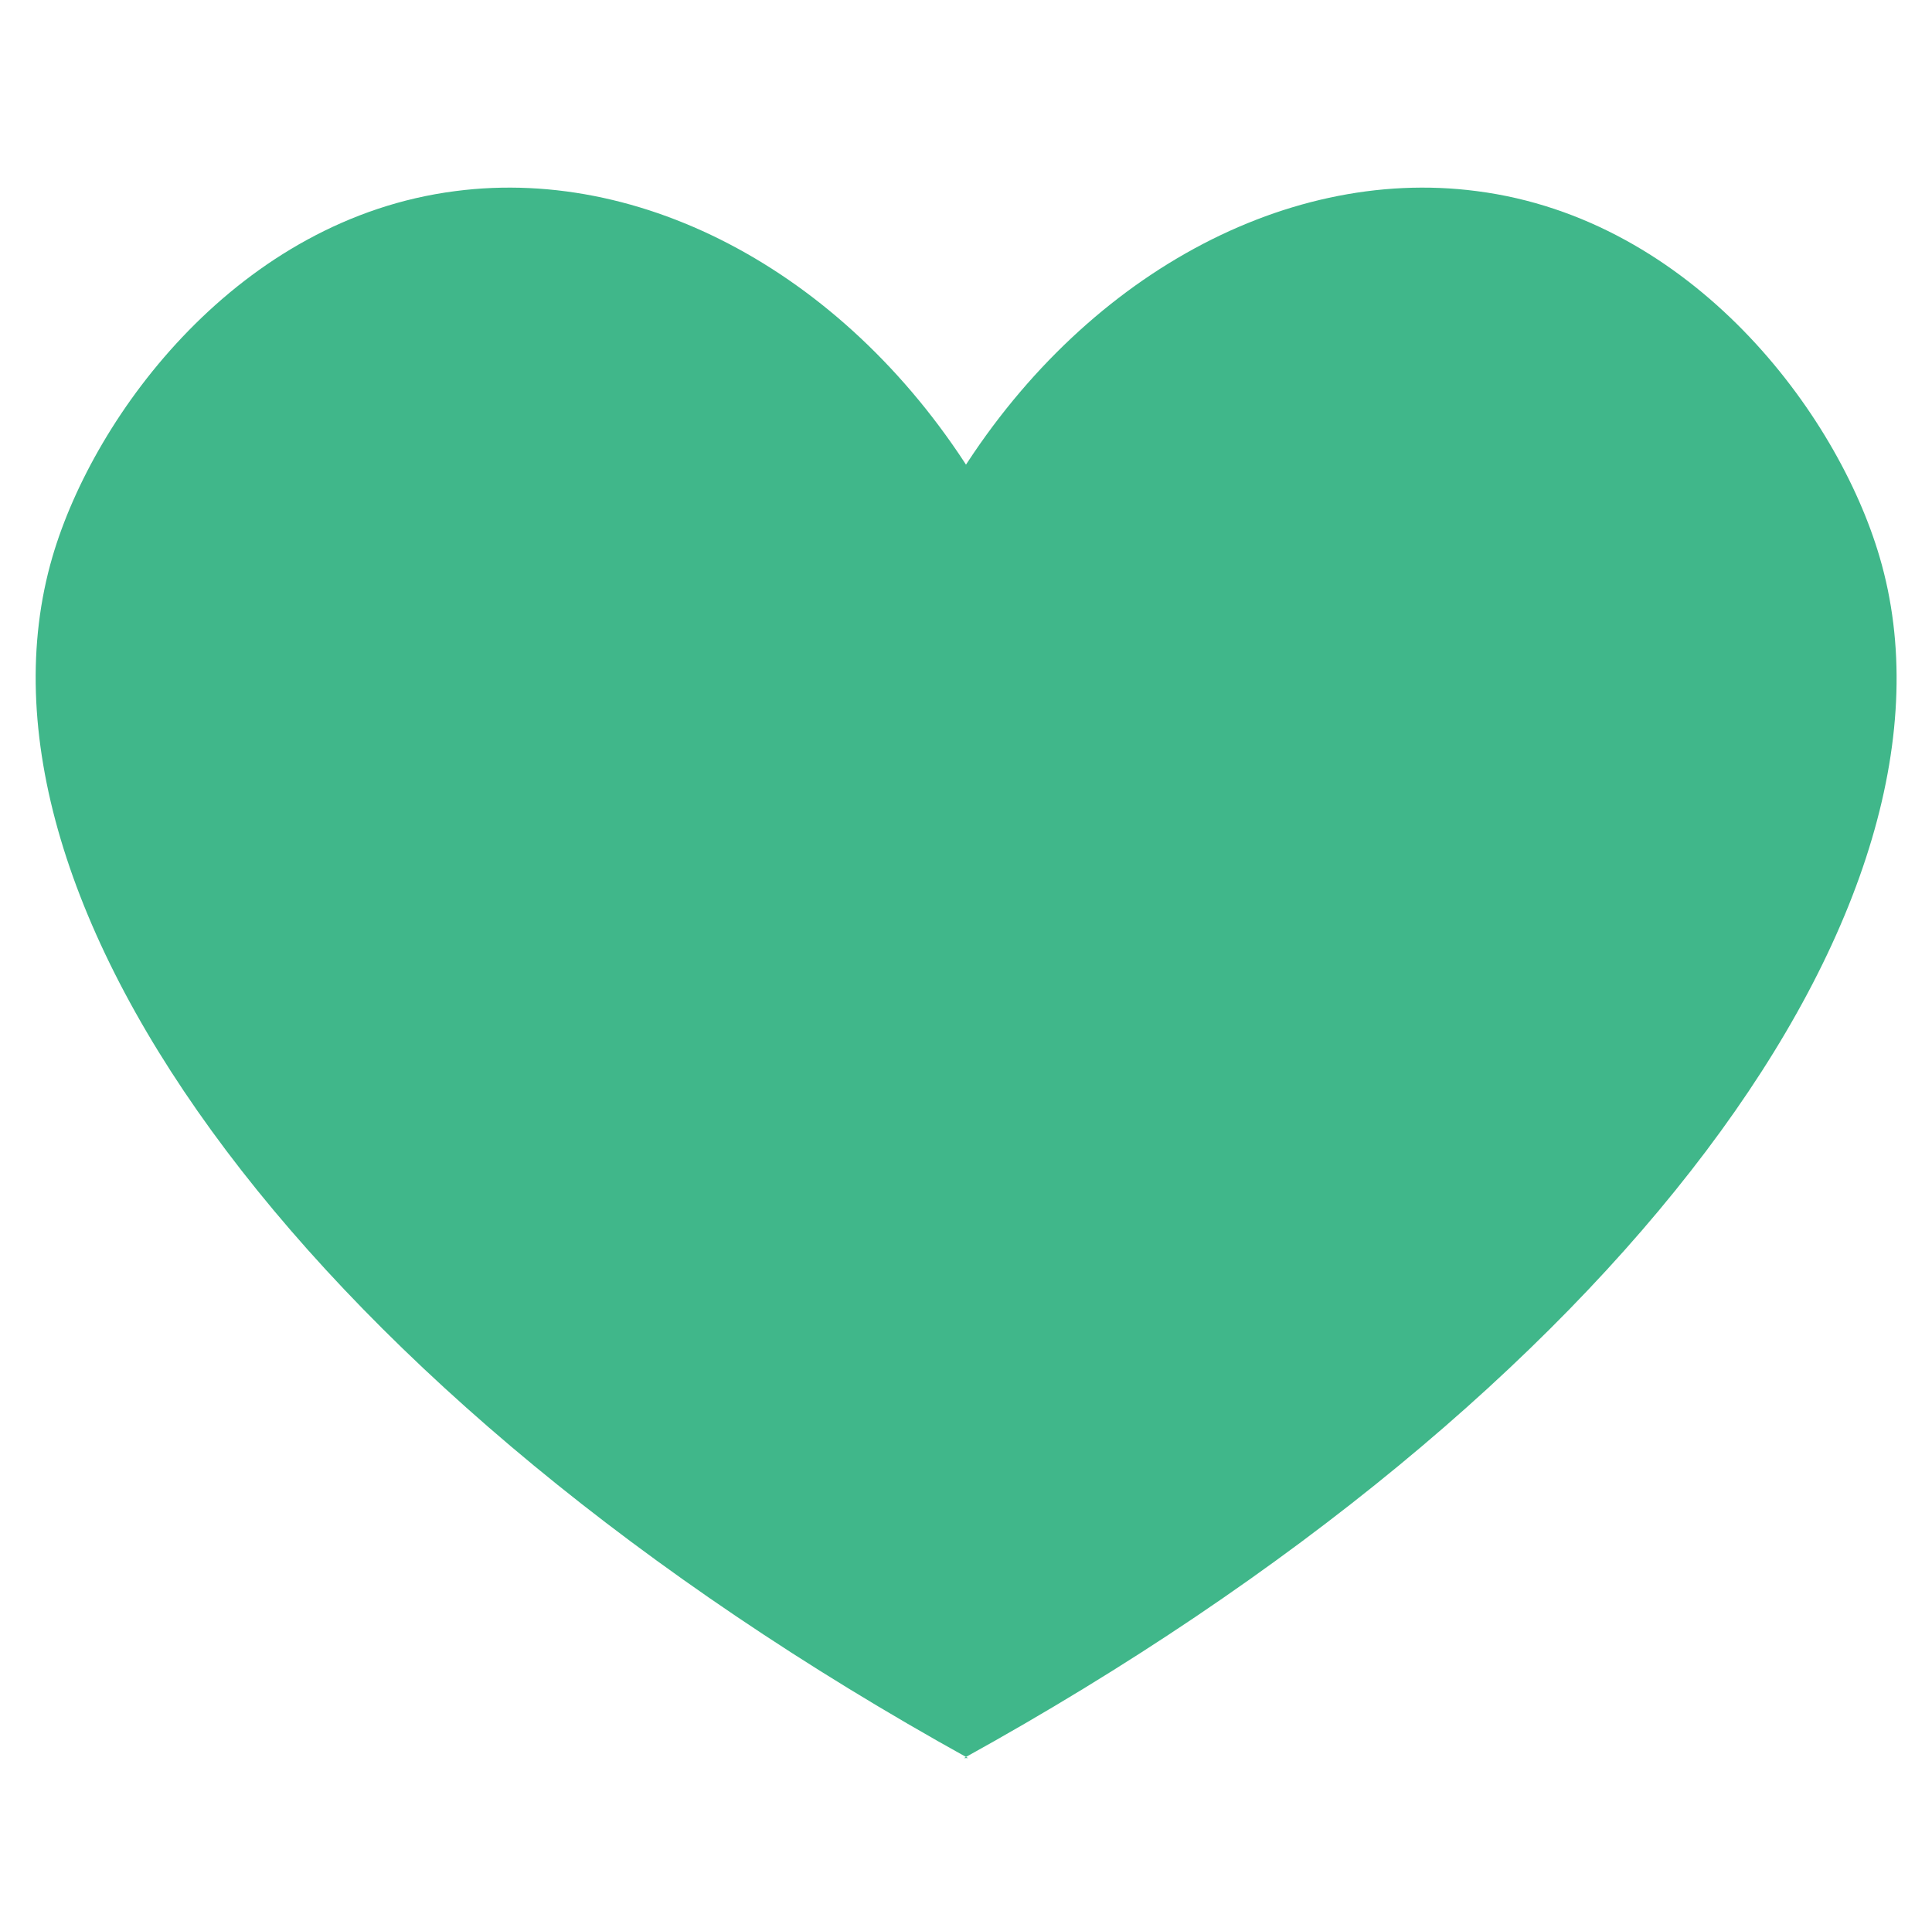
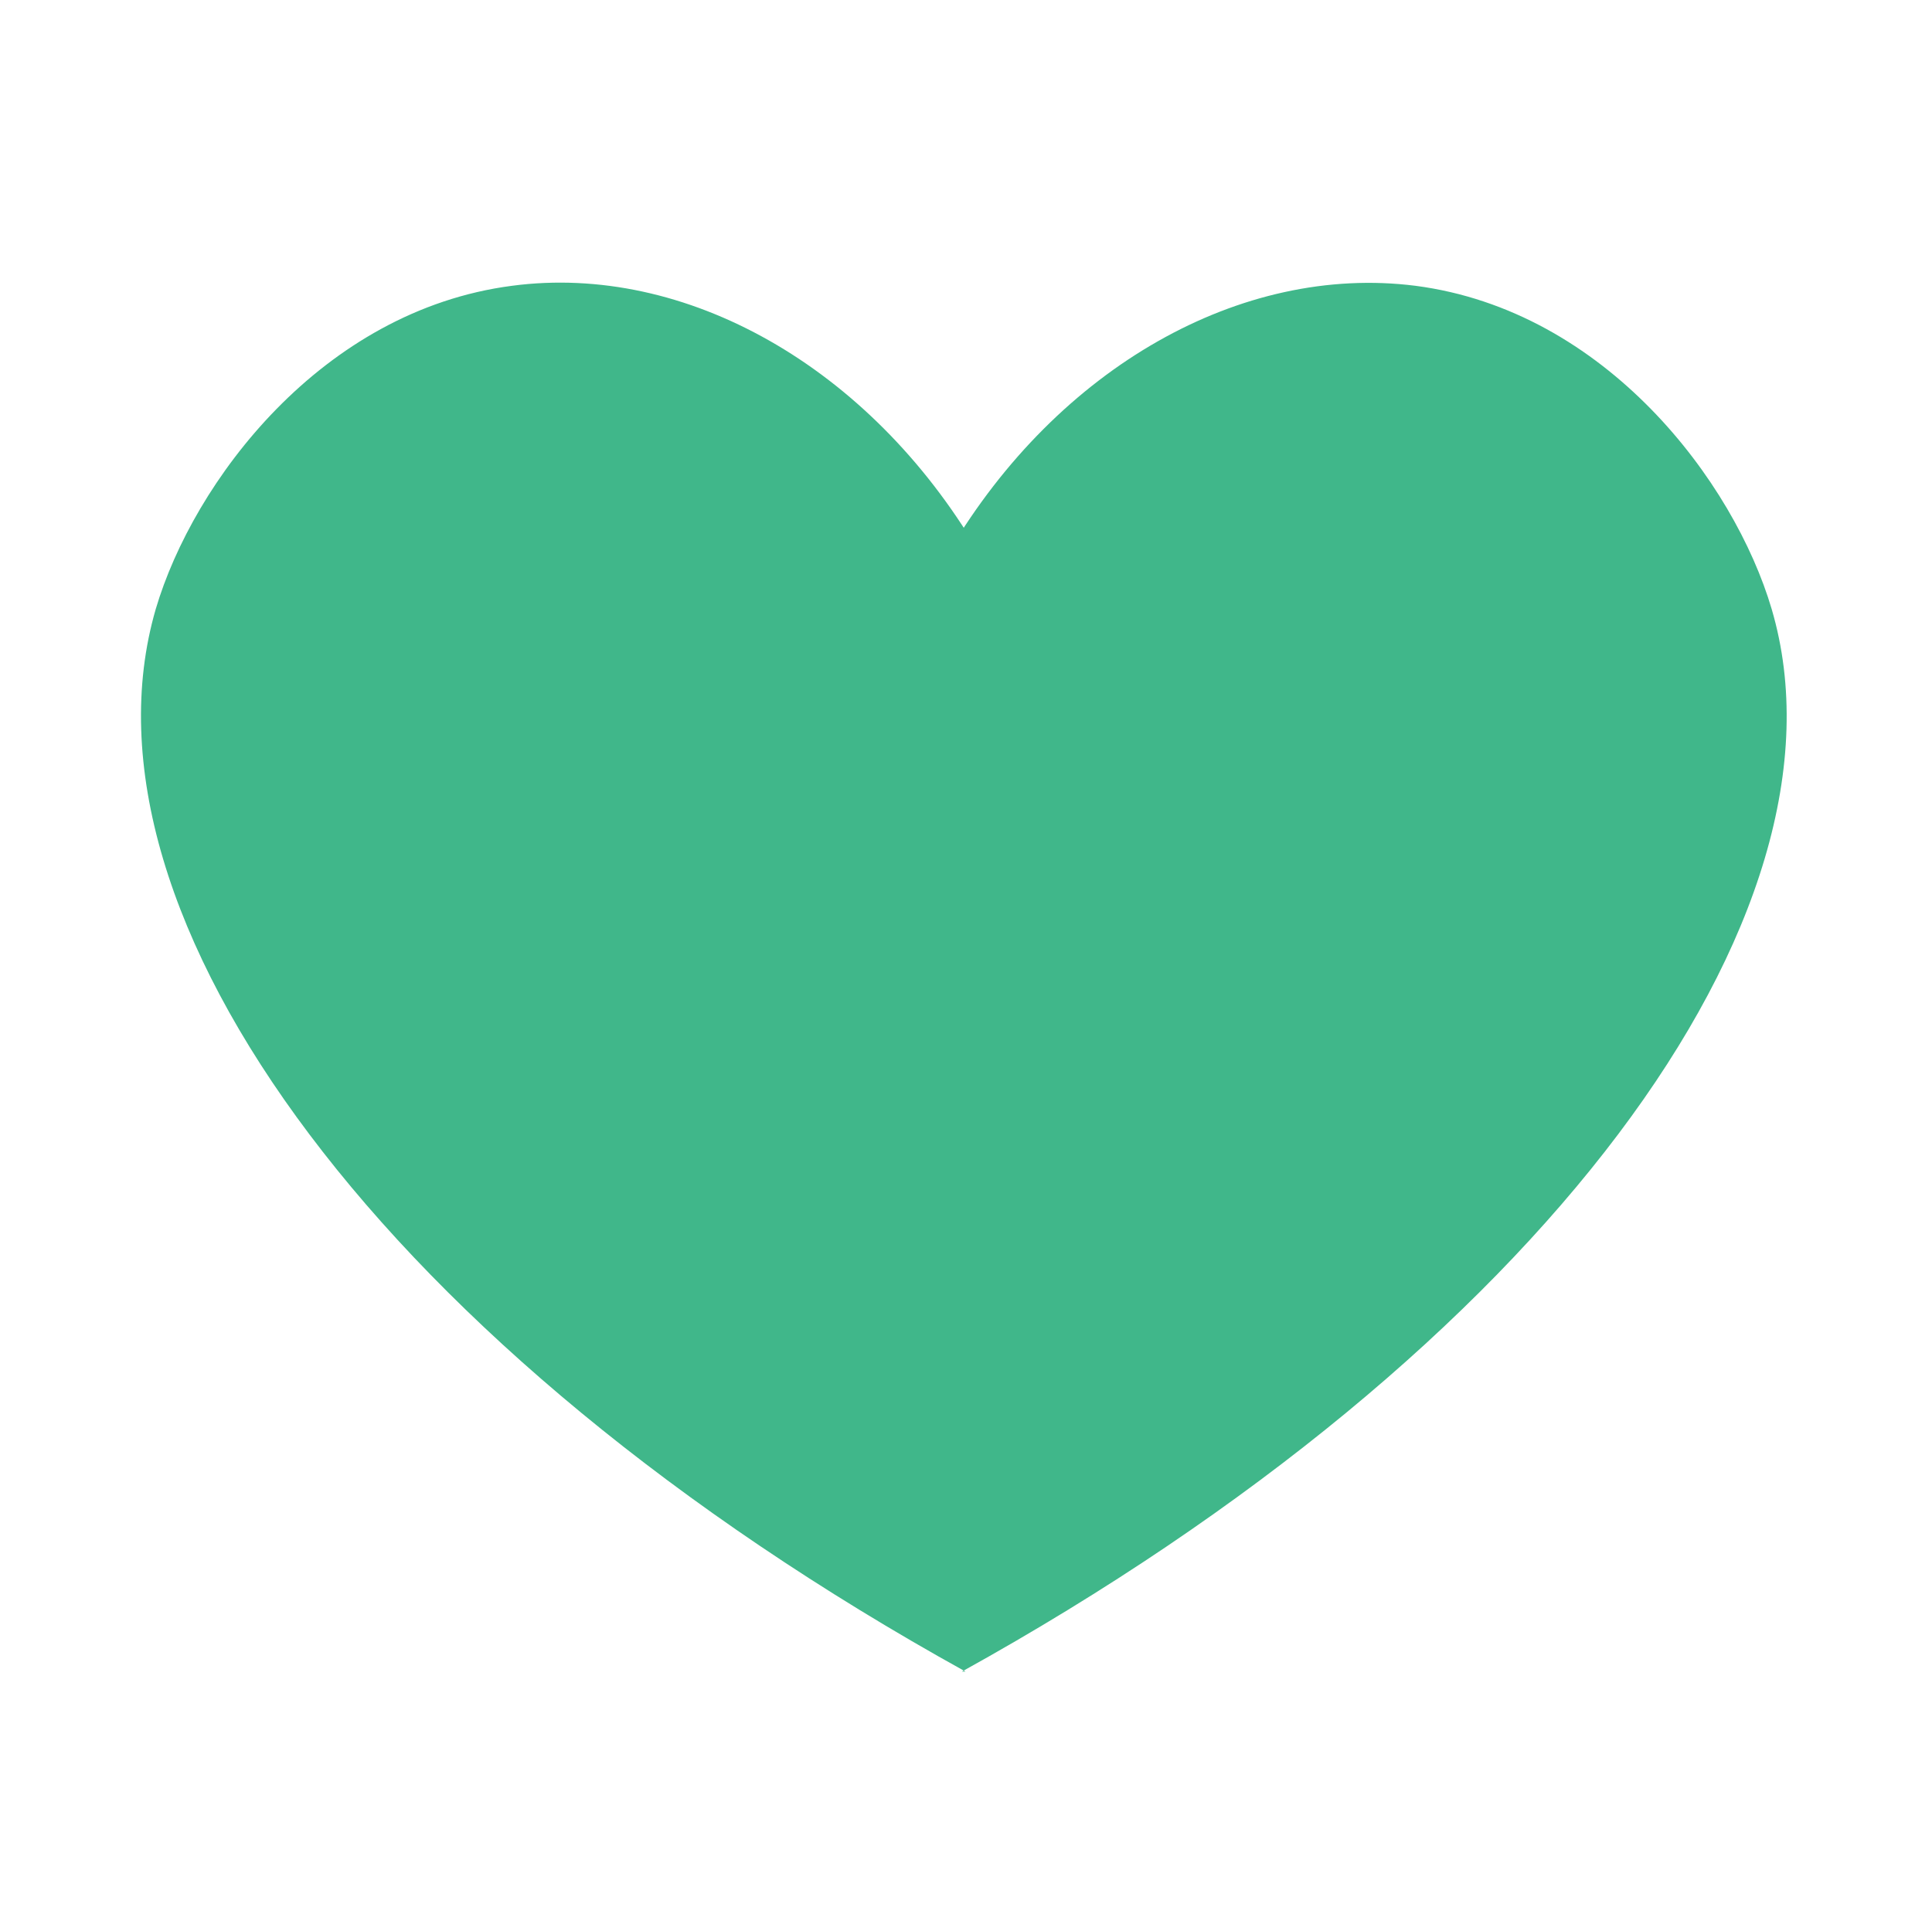
- <svg xmlns="http://www.w3.org/2000/svg" version="1.1" id="Layer_1" x="0px" y="0px" viewBox="0 0 188 187.2" style="enable-background:new 0 0 188 187.2;" xml:space="preserve">
+ <svg xmlns="http://www.w3.org/2000/svg" version="1.1" id="Layer_1" x="0px" y="0px" viewBox="0 0 210.9 210" style="enable-background:new 0 0 210.9 210;" xml:space="preserve">
  <style type="text/css">
	.st0{fill:#40B78A;}
</style>
-   <path class="st0" d="M92.4,47.8c12-20.3,32.2-31.7,51.3-29.2c21,2.7,35.1,21.6,39.2,35.6c9.9,33.6-25.2,81.6-89.1,116.9h0.4  C30.3,135.7-4.7,87.8,5.1,54.2c4.1-14,18.2-32.9,39.2-35.6c19.1-2.5,39.3,8.9,51.3,29.2" />
+   <path class="st0" d="M103.6,60.2c11.9-20.1,31.9-31.4,50.9-29c20.8,2.7,34.8,21.4,38.9,35.3c9.8,33.3-25,80.9-88.4,116h0.4  C42,147.4,7.3,99.9,17,66.5c4.1-13.9,18.1-32.6,38.9-35.3c18.9-2.5,39,8.8,50.9,29" />
</svg>
